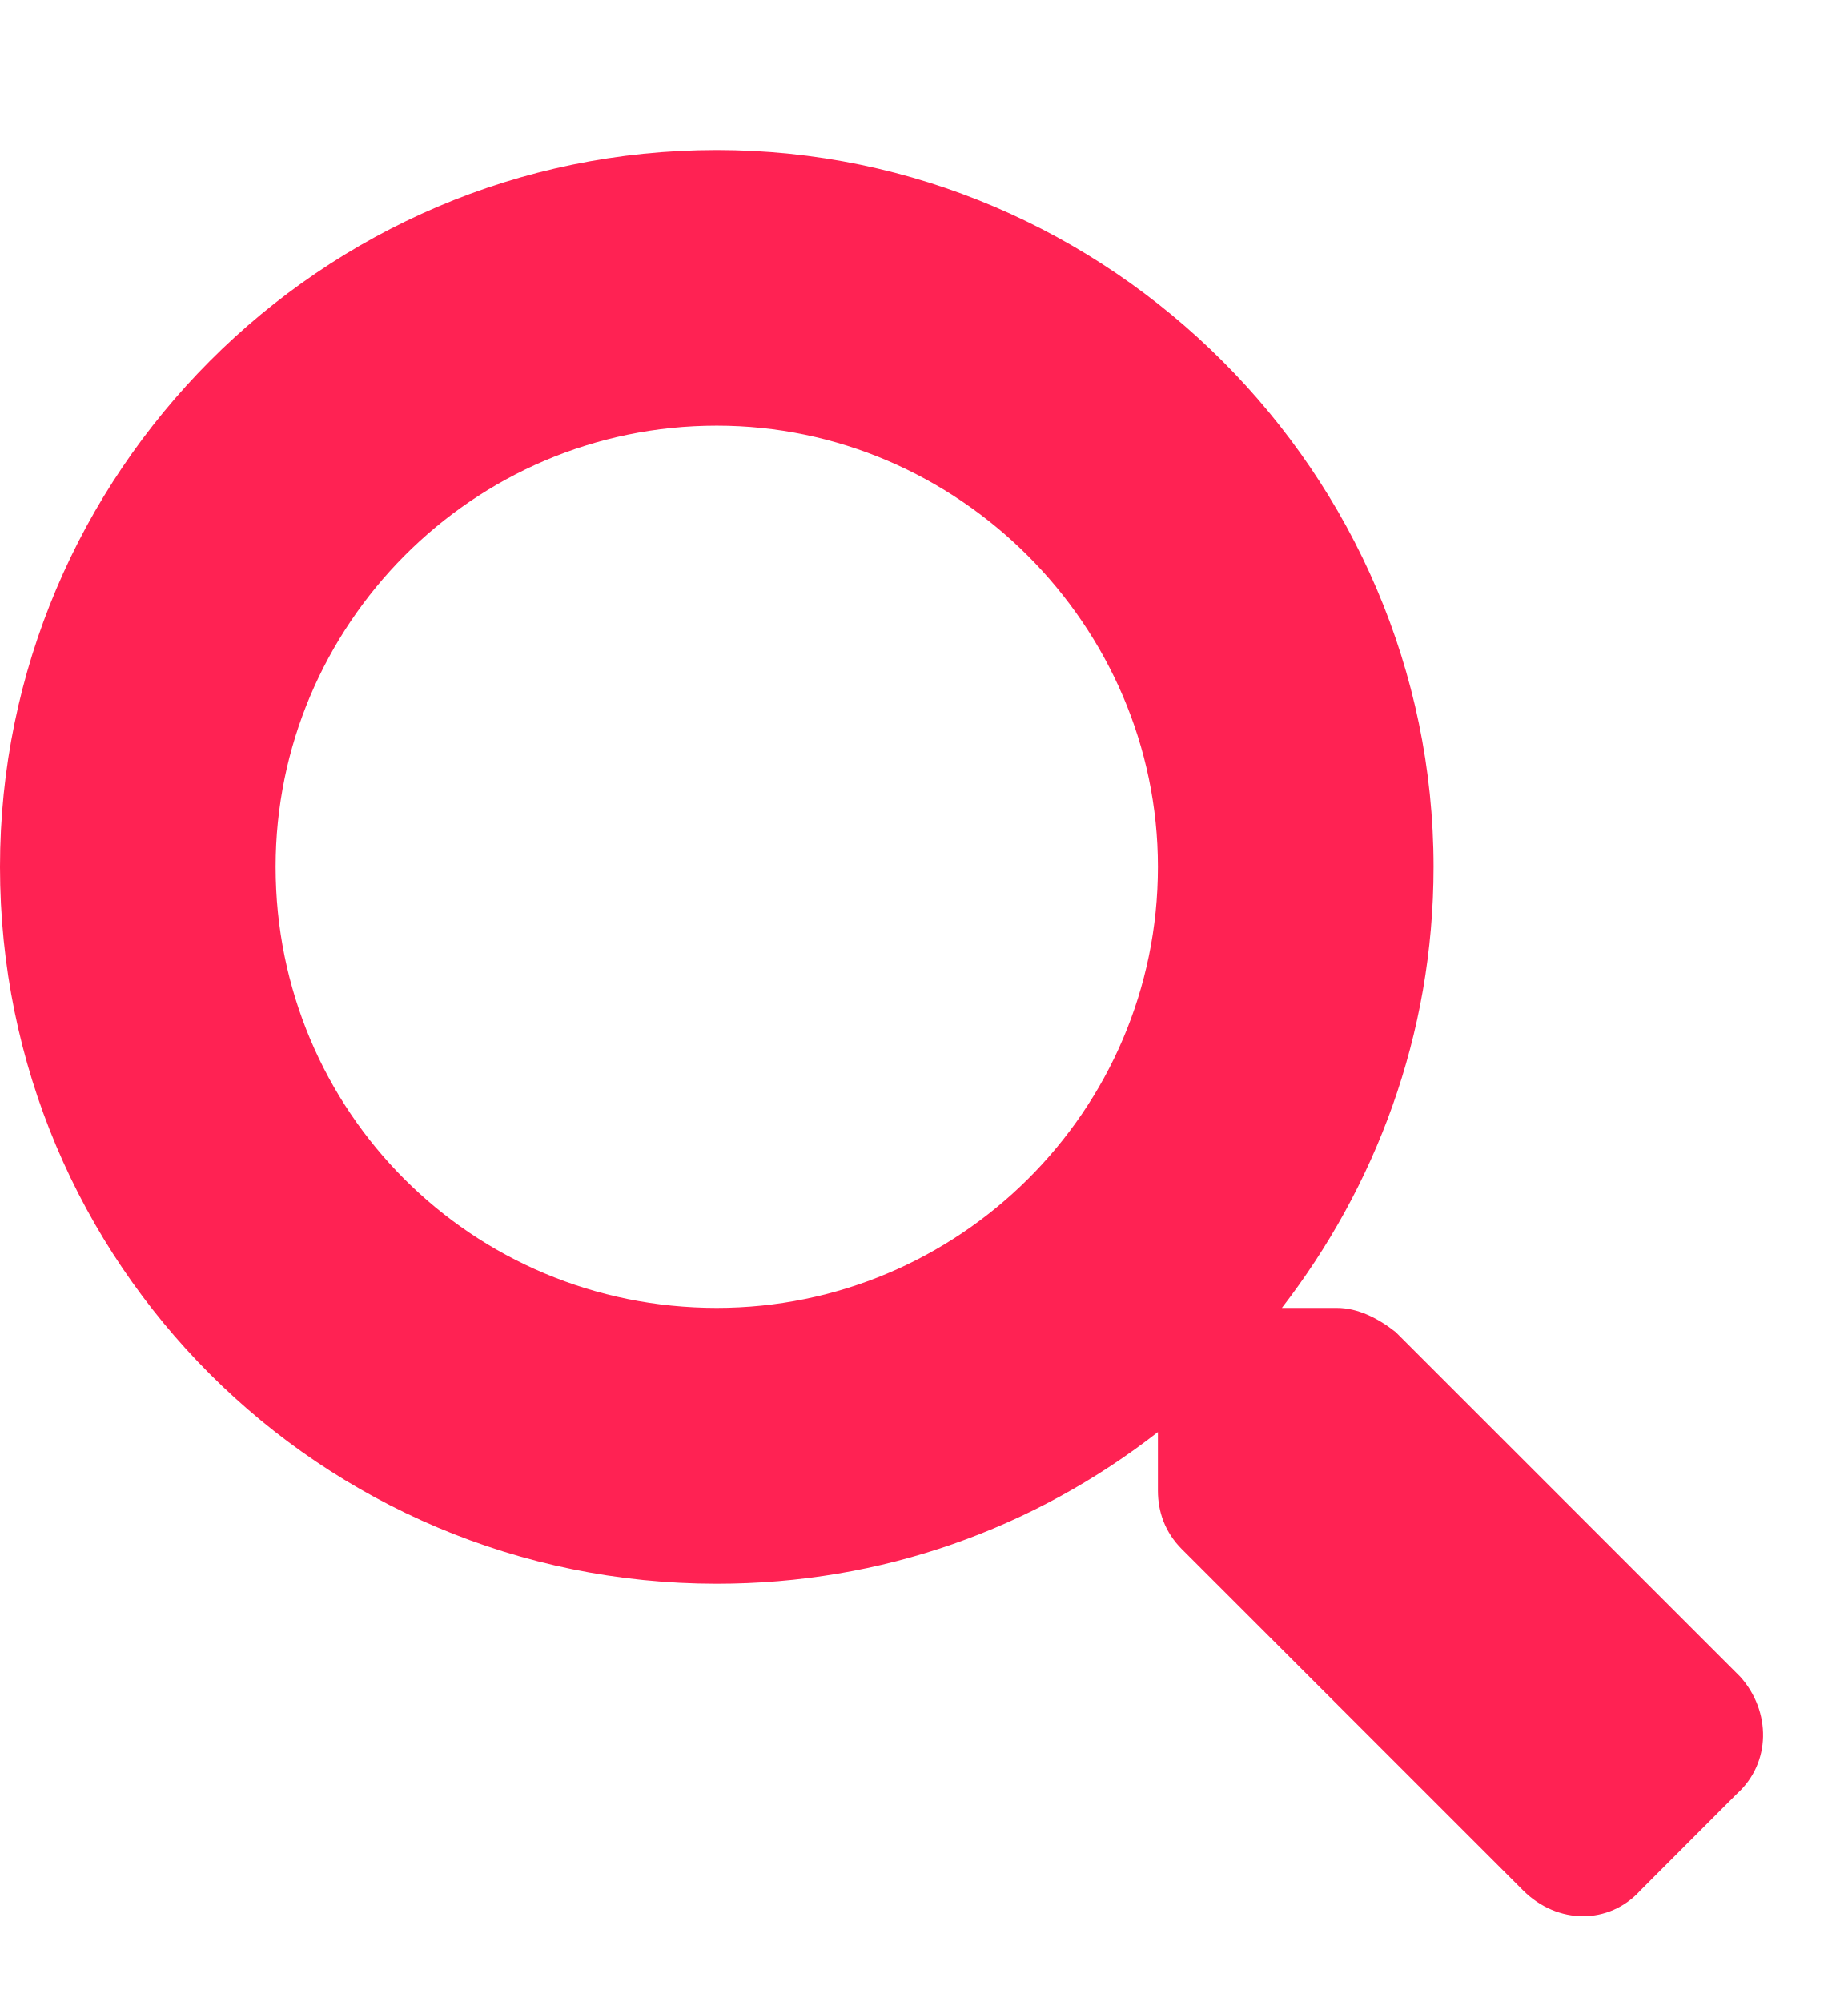
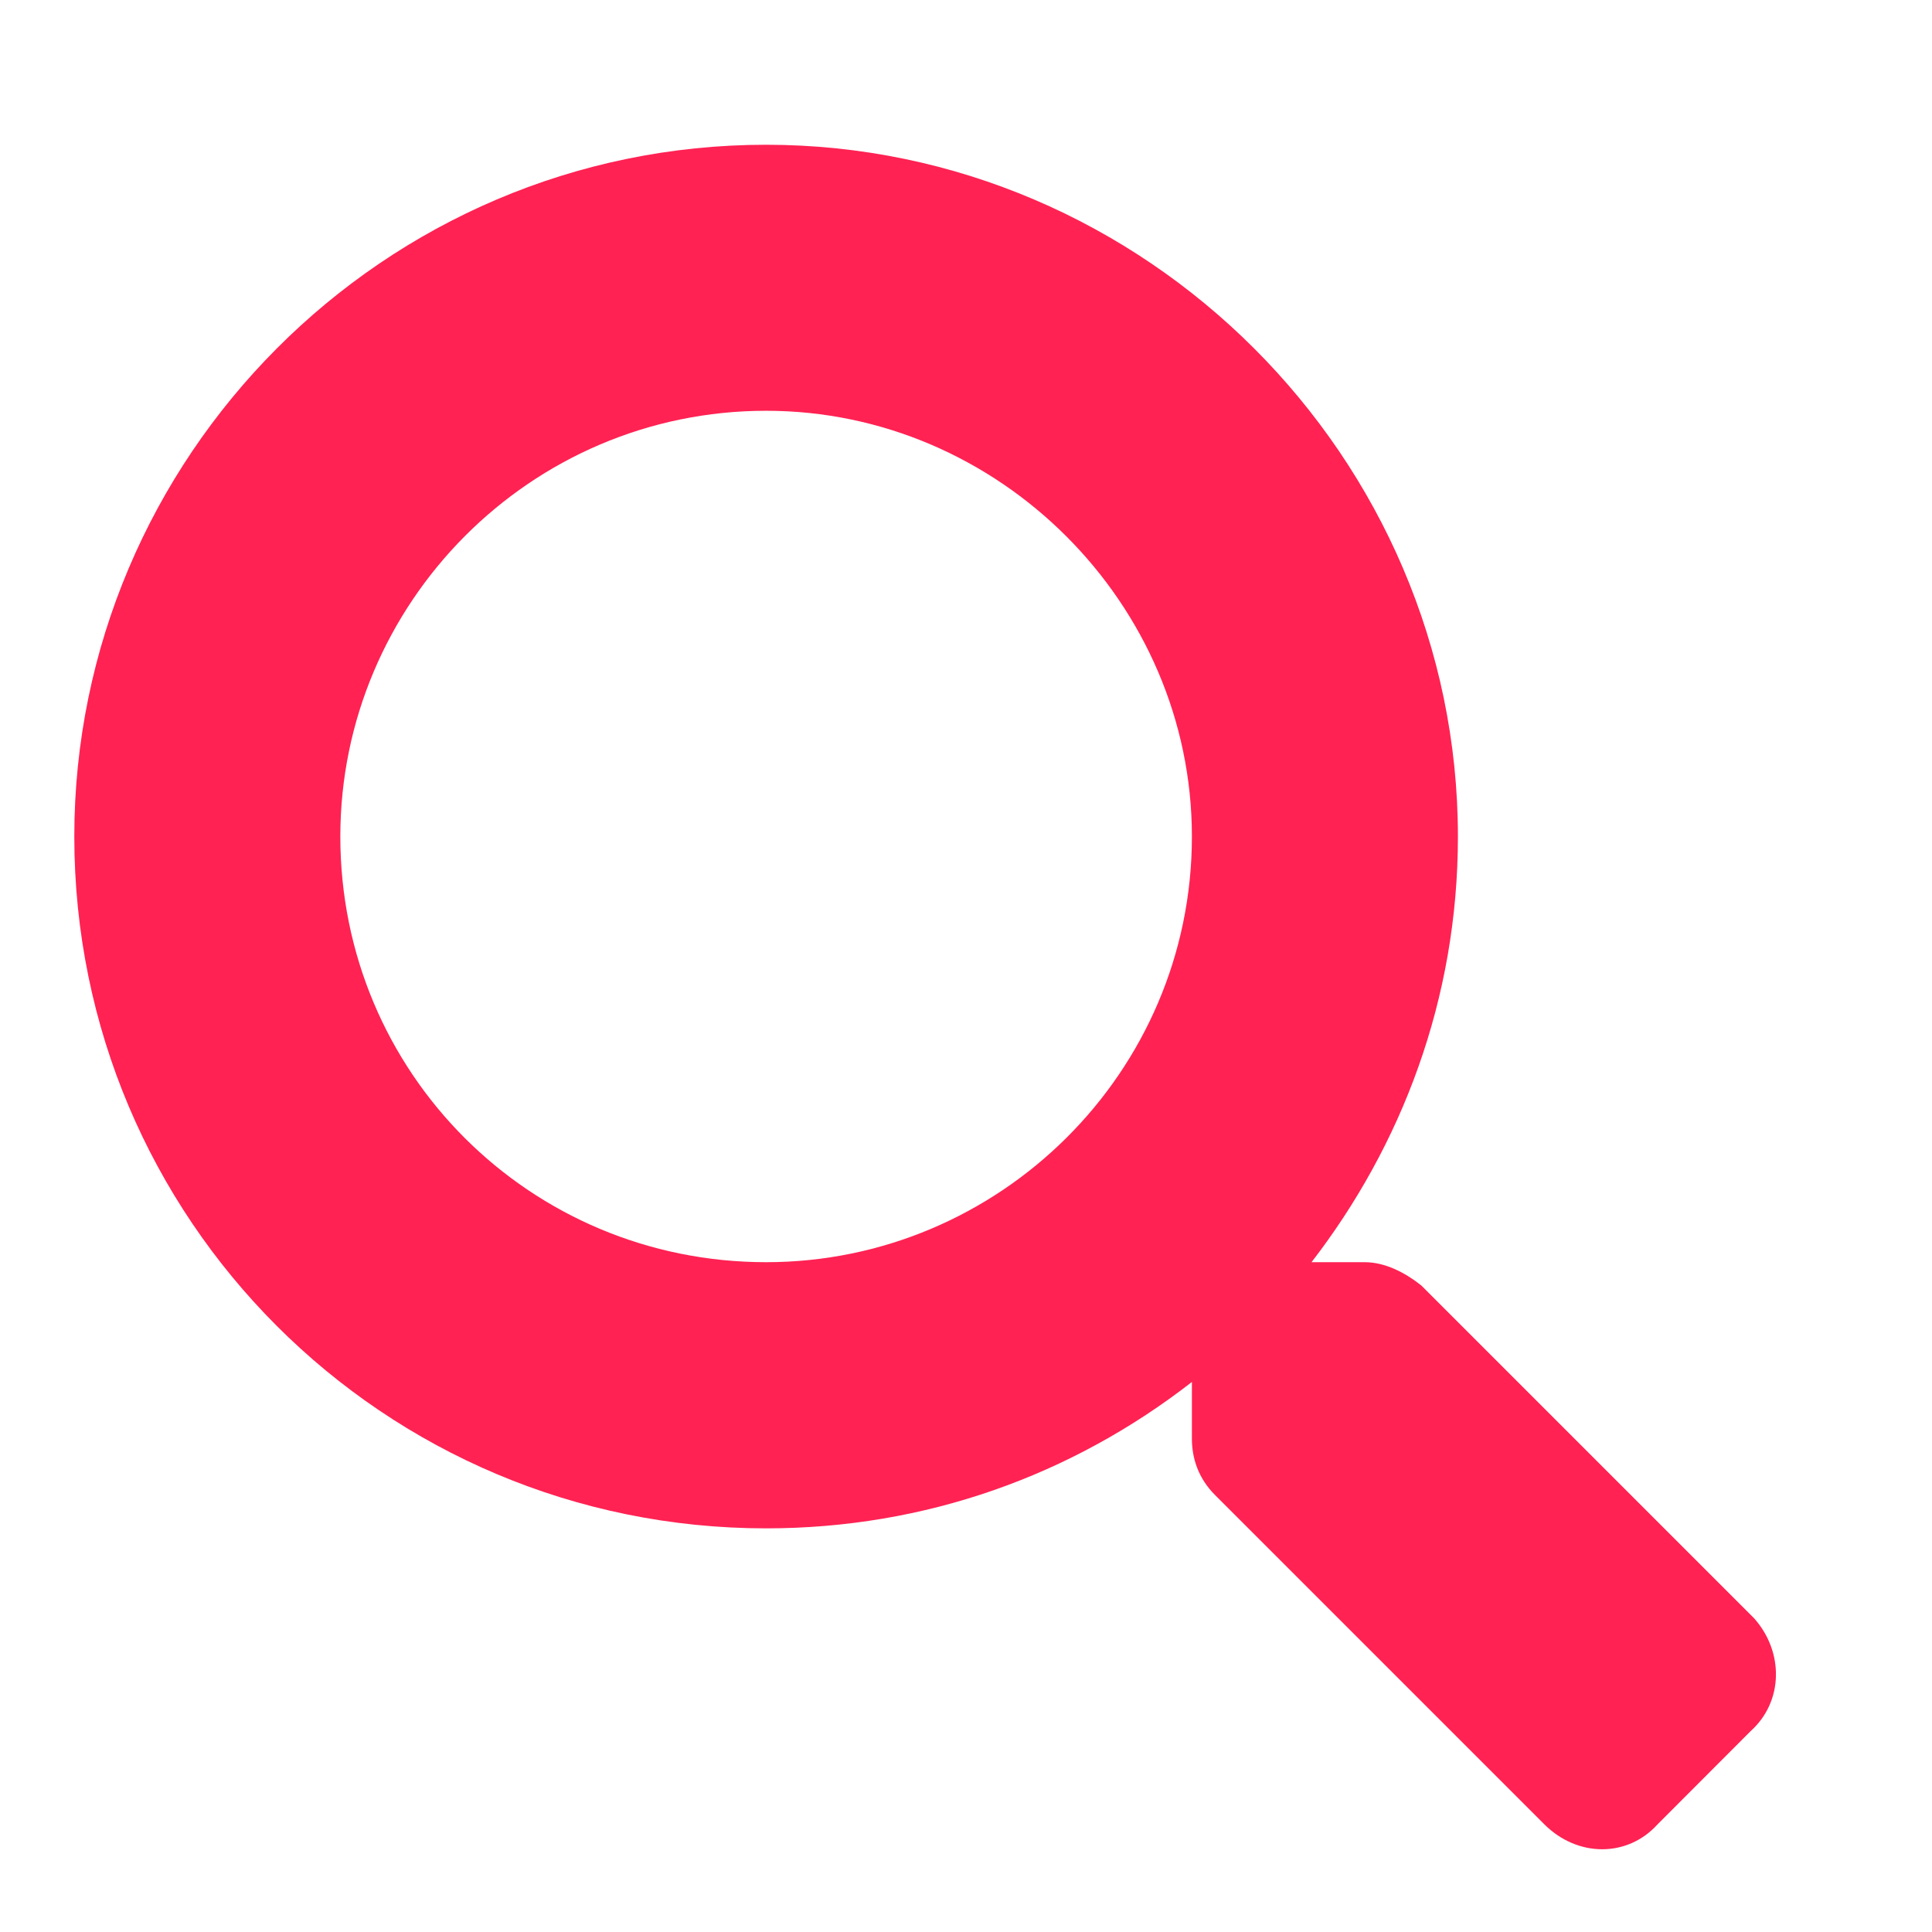
- <svg xmlns="http://www.w3.org/2000/svg" width="12" height="13" viewBox="0 0 12 13" fill="none">
+ <svg xmlns="http://www.w3.org/2000/svg" width="13" height="13" viewBox="0 0 12 13" fill="none">
  <path d="M11.302 10.888L9.064 8.65C8.952 8.561 8.818 8.493 8.683 8.493H8.325C8.929 7.71 9.31 6.726 9.31 5.629C9.31 3.078 7.206 0.974 4.655 0.974C2.081 0.974 0 3.078 0 5.629C0 8.203 2.081 10.284 4.655 10.284C5.729 10.284 6.714 9.926 7.52 9.299V9.68C7.52 9.814 7.564 9.948 7.676 10.06L9.892 12.276C10.116 12.499 10.451 12.499 10.653 12.276L11.279 11.649C11.503 11.448 11.503 11.112 11.302 10.888ZM4.655 8.493C3.066 8.493 1.79 7.218 1.79 5.629C1.79 4.062 3.066 2.764 4.655 2.764C6.222 2.764 7.52 4.062 7.52 5.629C7.52 7.218 6.222 8.493 4.655 8.493Z" fill="#FF2253" />
</svg>
